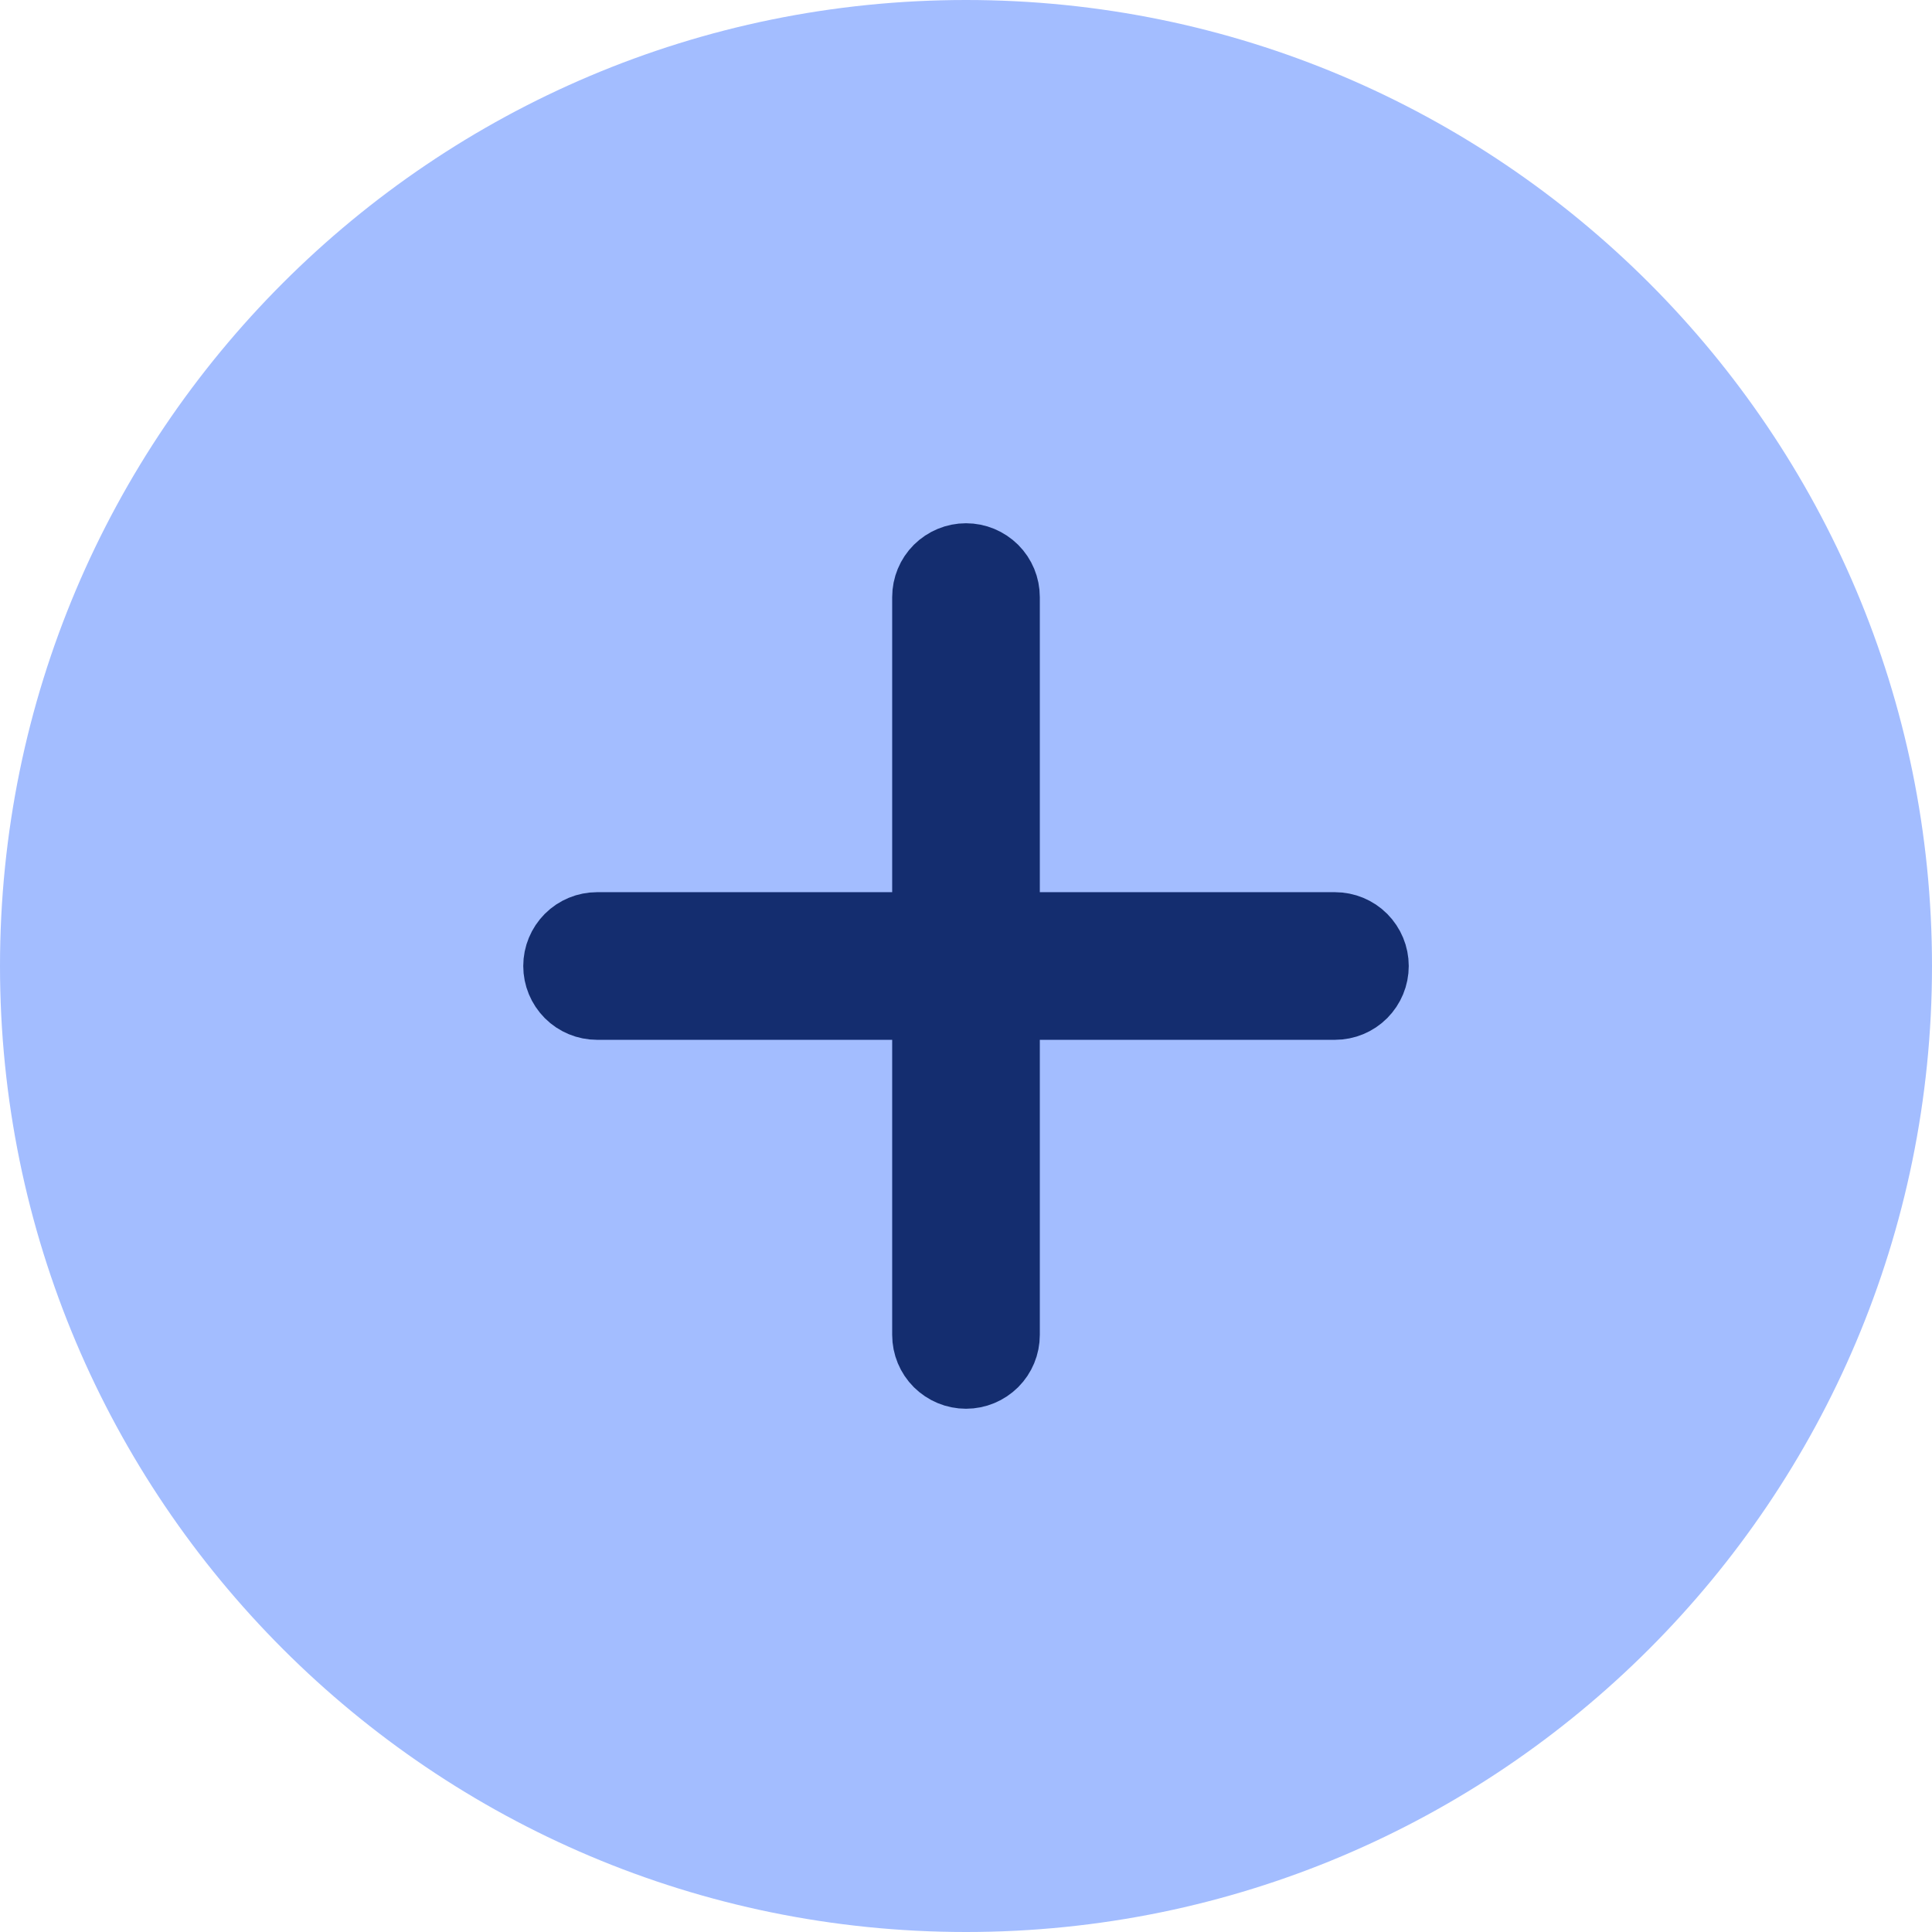
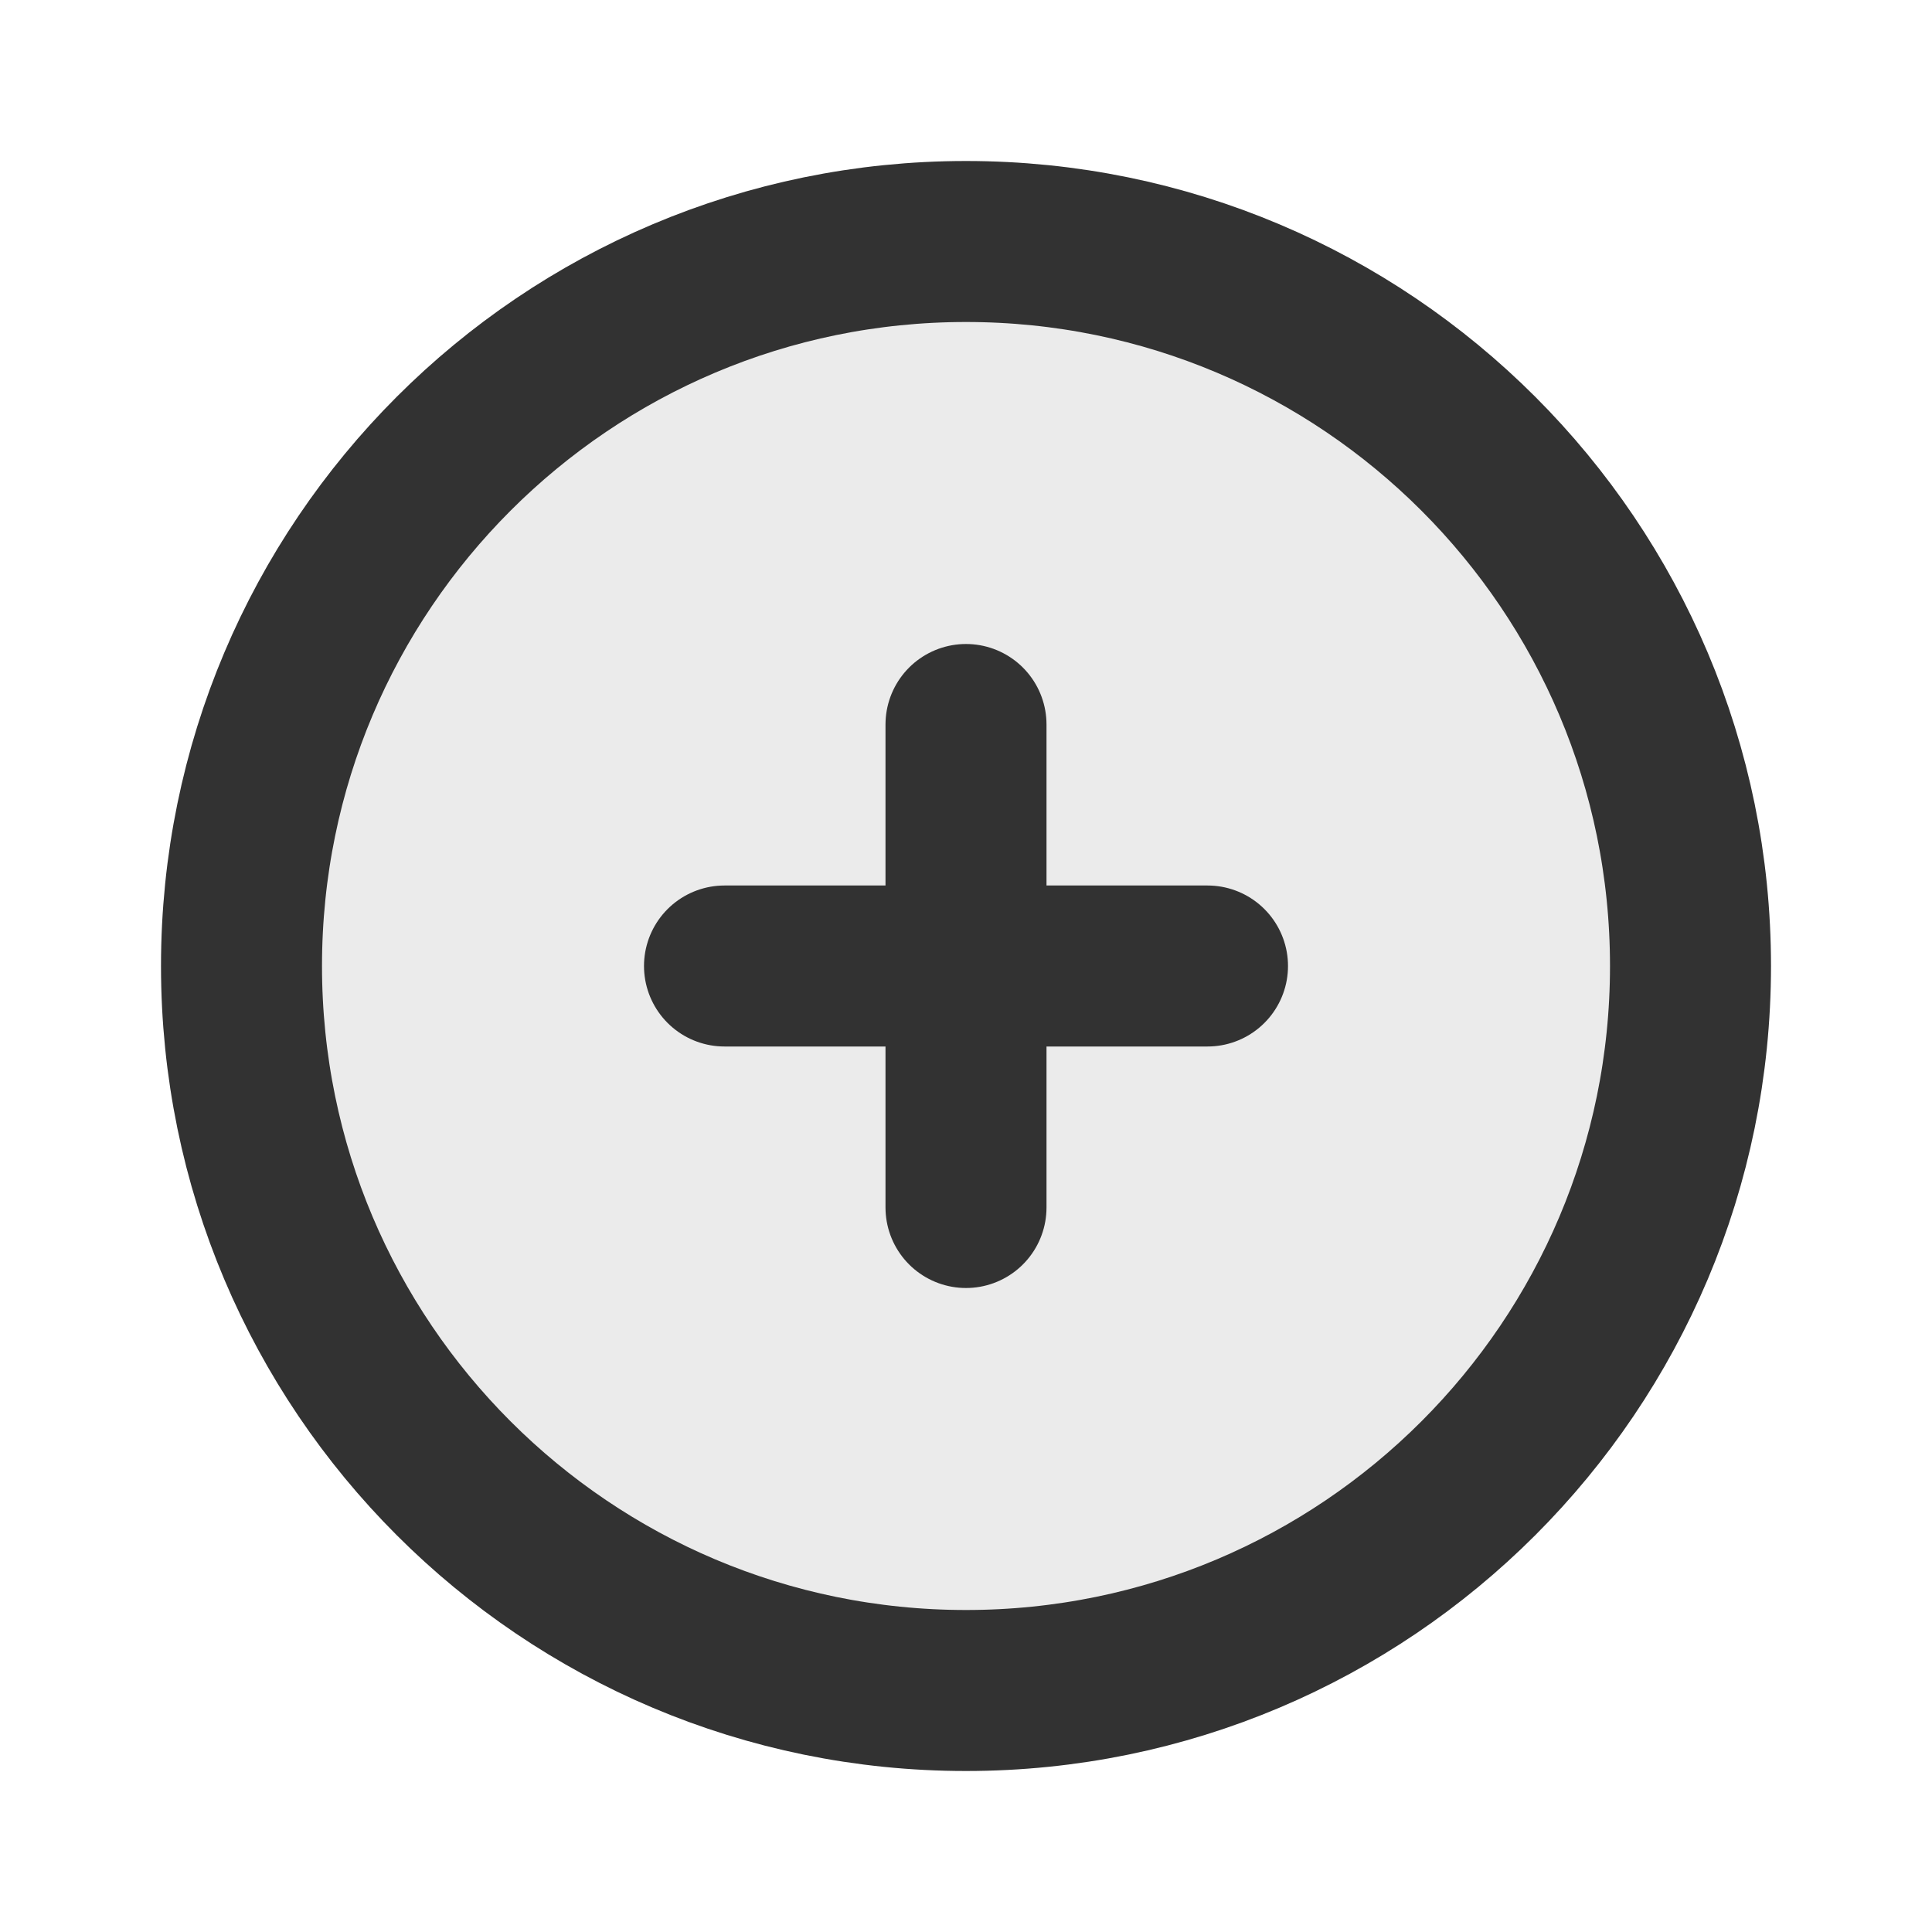
- <svg xmlns="http://www.w3.org/2000/svg" width="24" height="24" viewBox="0 0 24 24" fill="none">
-   <rect width="24" height="24" rx="12" fill="#A3BDFF" />
-   <path d="M17 12C17 12.111 16.956 12.216 16.878 12.295C16.8 12.373 16.694 12.417 16.583 12.417H12.417V16.583C12.417 16.694 12.373 16.8 12.295 16.878C12.216 16.956 12.111 17 12 17C11.889 17 11.784 16.956 11.705 16.878C11.627 16.8 11.583 16.694 11.583 16.583V12.417H7.417C7.306 12.417 7.2 12.373 7.122 12.295C7.044 12.216 7 12.111 7 12C7 11.889 7.044 11.784 7.122 11.705C7.2 11.627 7.306 11.583 7.417 11.583H11.583V7.417C11.583 7.306 11.627 7.2 11.705 7.122C11.784 7.044 11.889 7 12 7C12.111 7 12.216 7.044 12.295 7.122C12.373 7.2 12.417 7.306 12.417 7.417V11.583H16.583C16.694 11.583 16.8 11.627 16.878 11.705C16.956 11.784 17 11.889 17 12Z" fill="#142D6F" stroke="#142D6F" />
+ <svg xmlns="http://www.w3.org/2000/svg" width="800px" height="800px" viewBox="0 0 24 24" fill="none">
+   <path opacity="0.1" d="M21 12C21 16.971 16.971 21 12 21C7.029 21 3 16.971 3 12C3 7.029 7.029 3 12 3C16.971 3 21 7.029 21 12Z" fill="#323232" />
+   <path d="M9 12H15" stroke="#323232" stroke-width="2" stroke-linecap="round" stroke-linejoin="round" />
+   <path d="M12 9L12 15" stroke="#323232" stroke-width="2" stroke-linecap="round" stroke-linejoin="round" />
+   <path d="M21 12C21 16.971 16.971 21 12 21C7.029 21 3 16.971 3 12C3 7.029 7.029 3 12 3C16.971 3 21 7.029 21 12Z" stroke="#323232" stroke-width="2" />
</svg>
